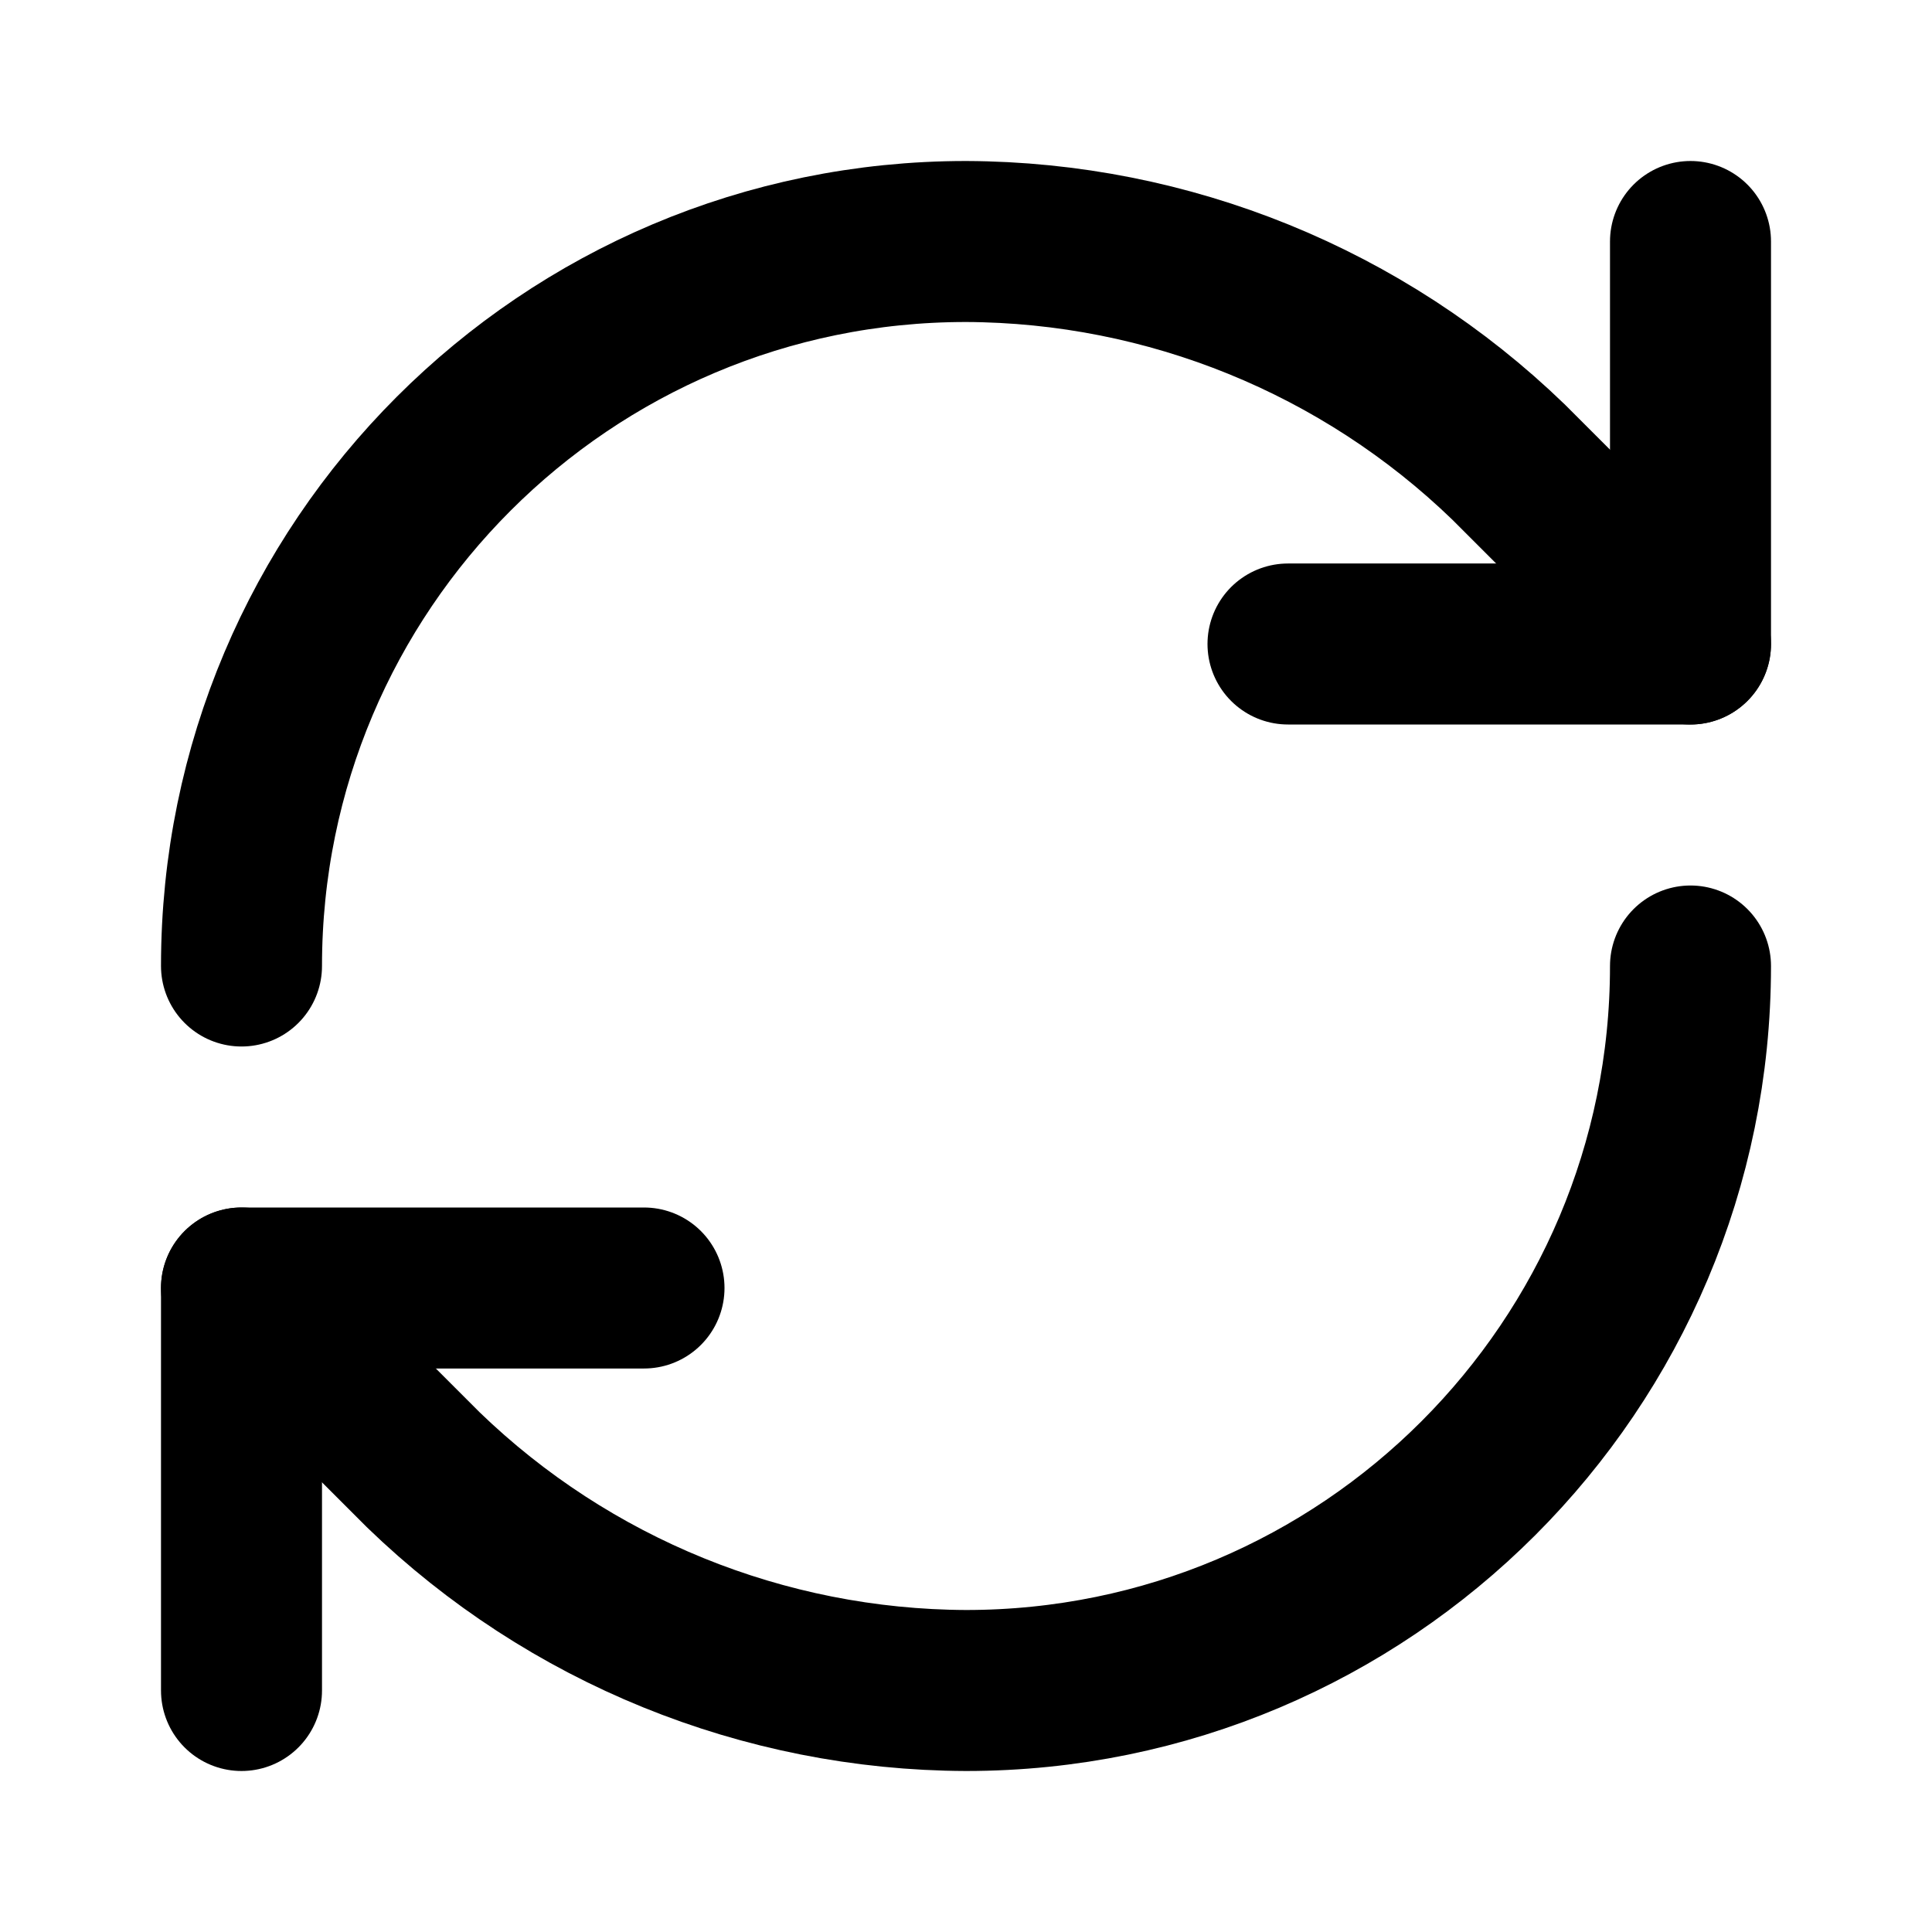
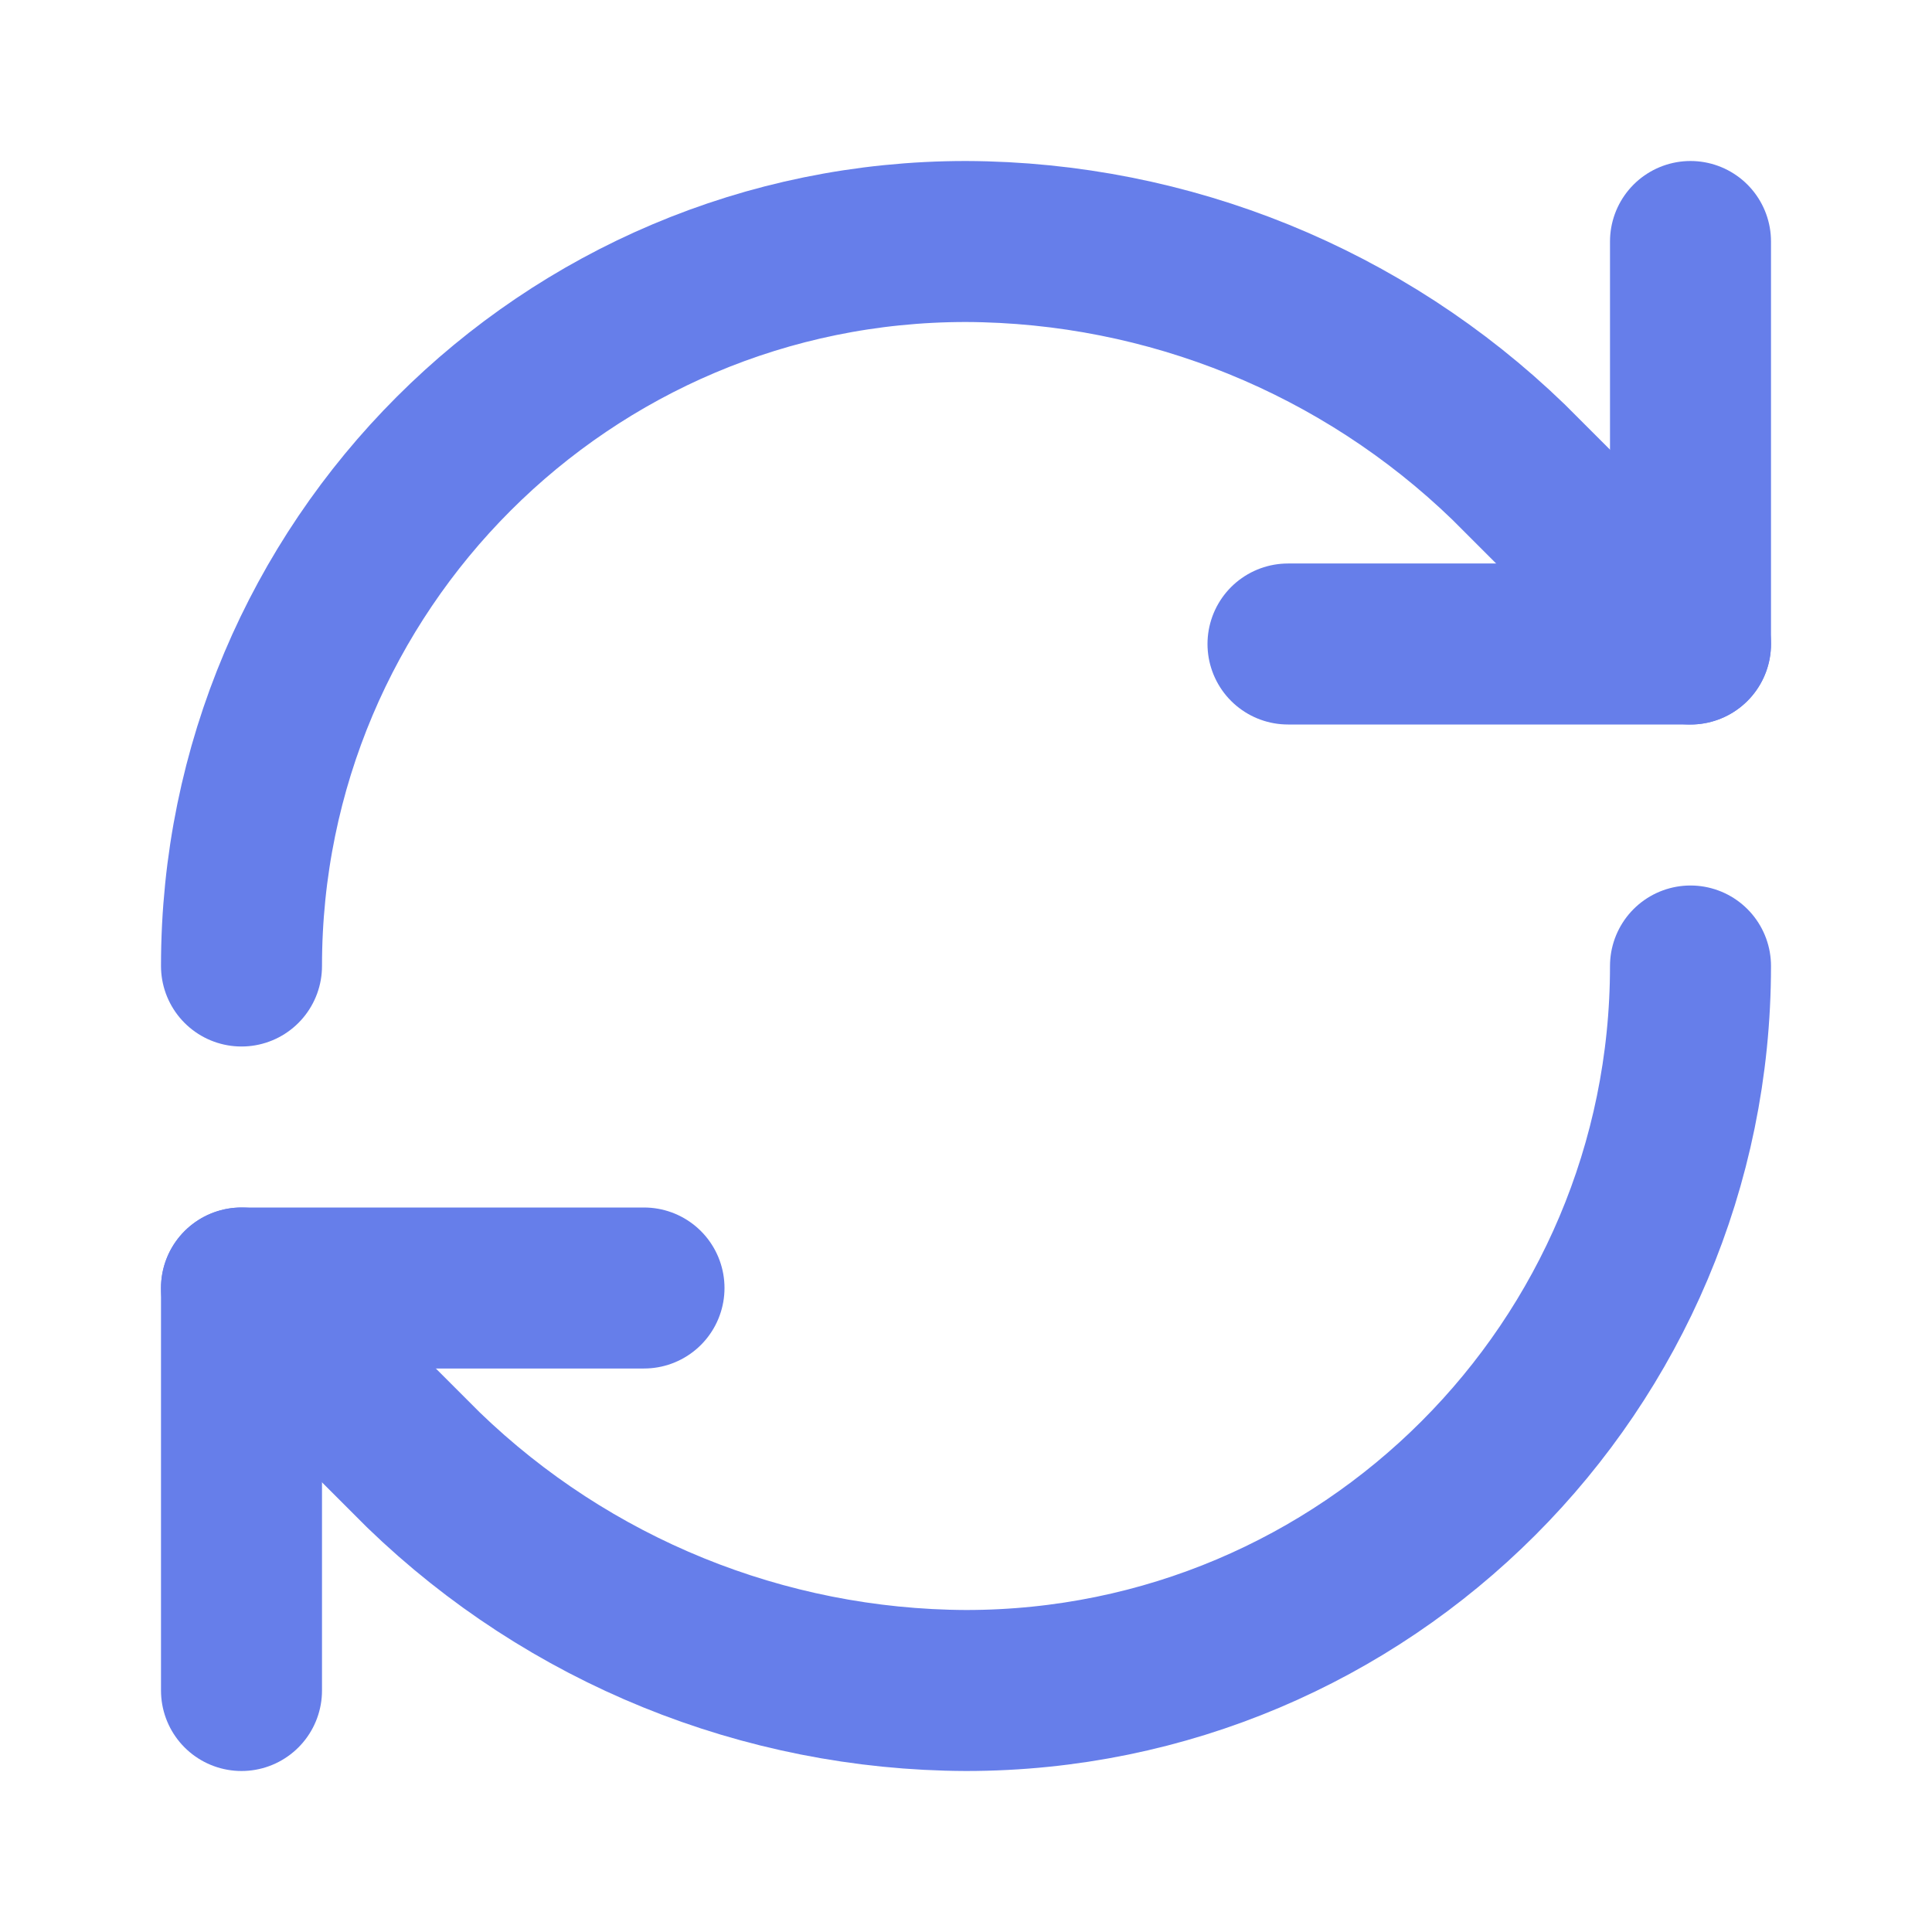
- <svg xmlns="http://www.w3.org/2000/svg" width="24" height="24" viewBox="0 0 24 24" fill="none" stroke="currentColor" stroke-width="2" stroke-linecap="round" stroke-linejoin="round" class="lucide lucide-refresh-cw-icon lucide-refresh-cw">
+ <svg xmlns="http://www.w3.org/2000/svg" width="24" height="24" viewBox="0 0 24 24" fill="none" stroke="#667eea" stroke-width="2" stroke-linecap="round" stroke-linejoin="round" class="lucide lucide-refresh-cw-icon lucide-refresh-cw">
  <path d="M3 12a9 9 0 0 1 9-9 9.75 9.75 0 0 1 6.74 2.74L21 8" />
  <path d="M21 3v5h-5" />
  <path d="M21 12a9 9 0 0 1-9 9 9.75 9.75 0 0 1-6.74-2.74L3 16" />
  <path d="M8 16H3v5" />
</svg>
